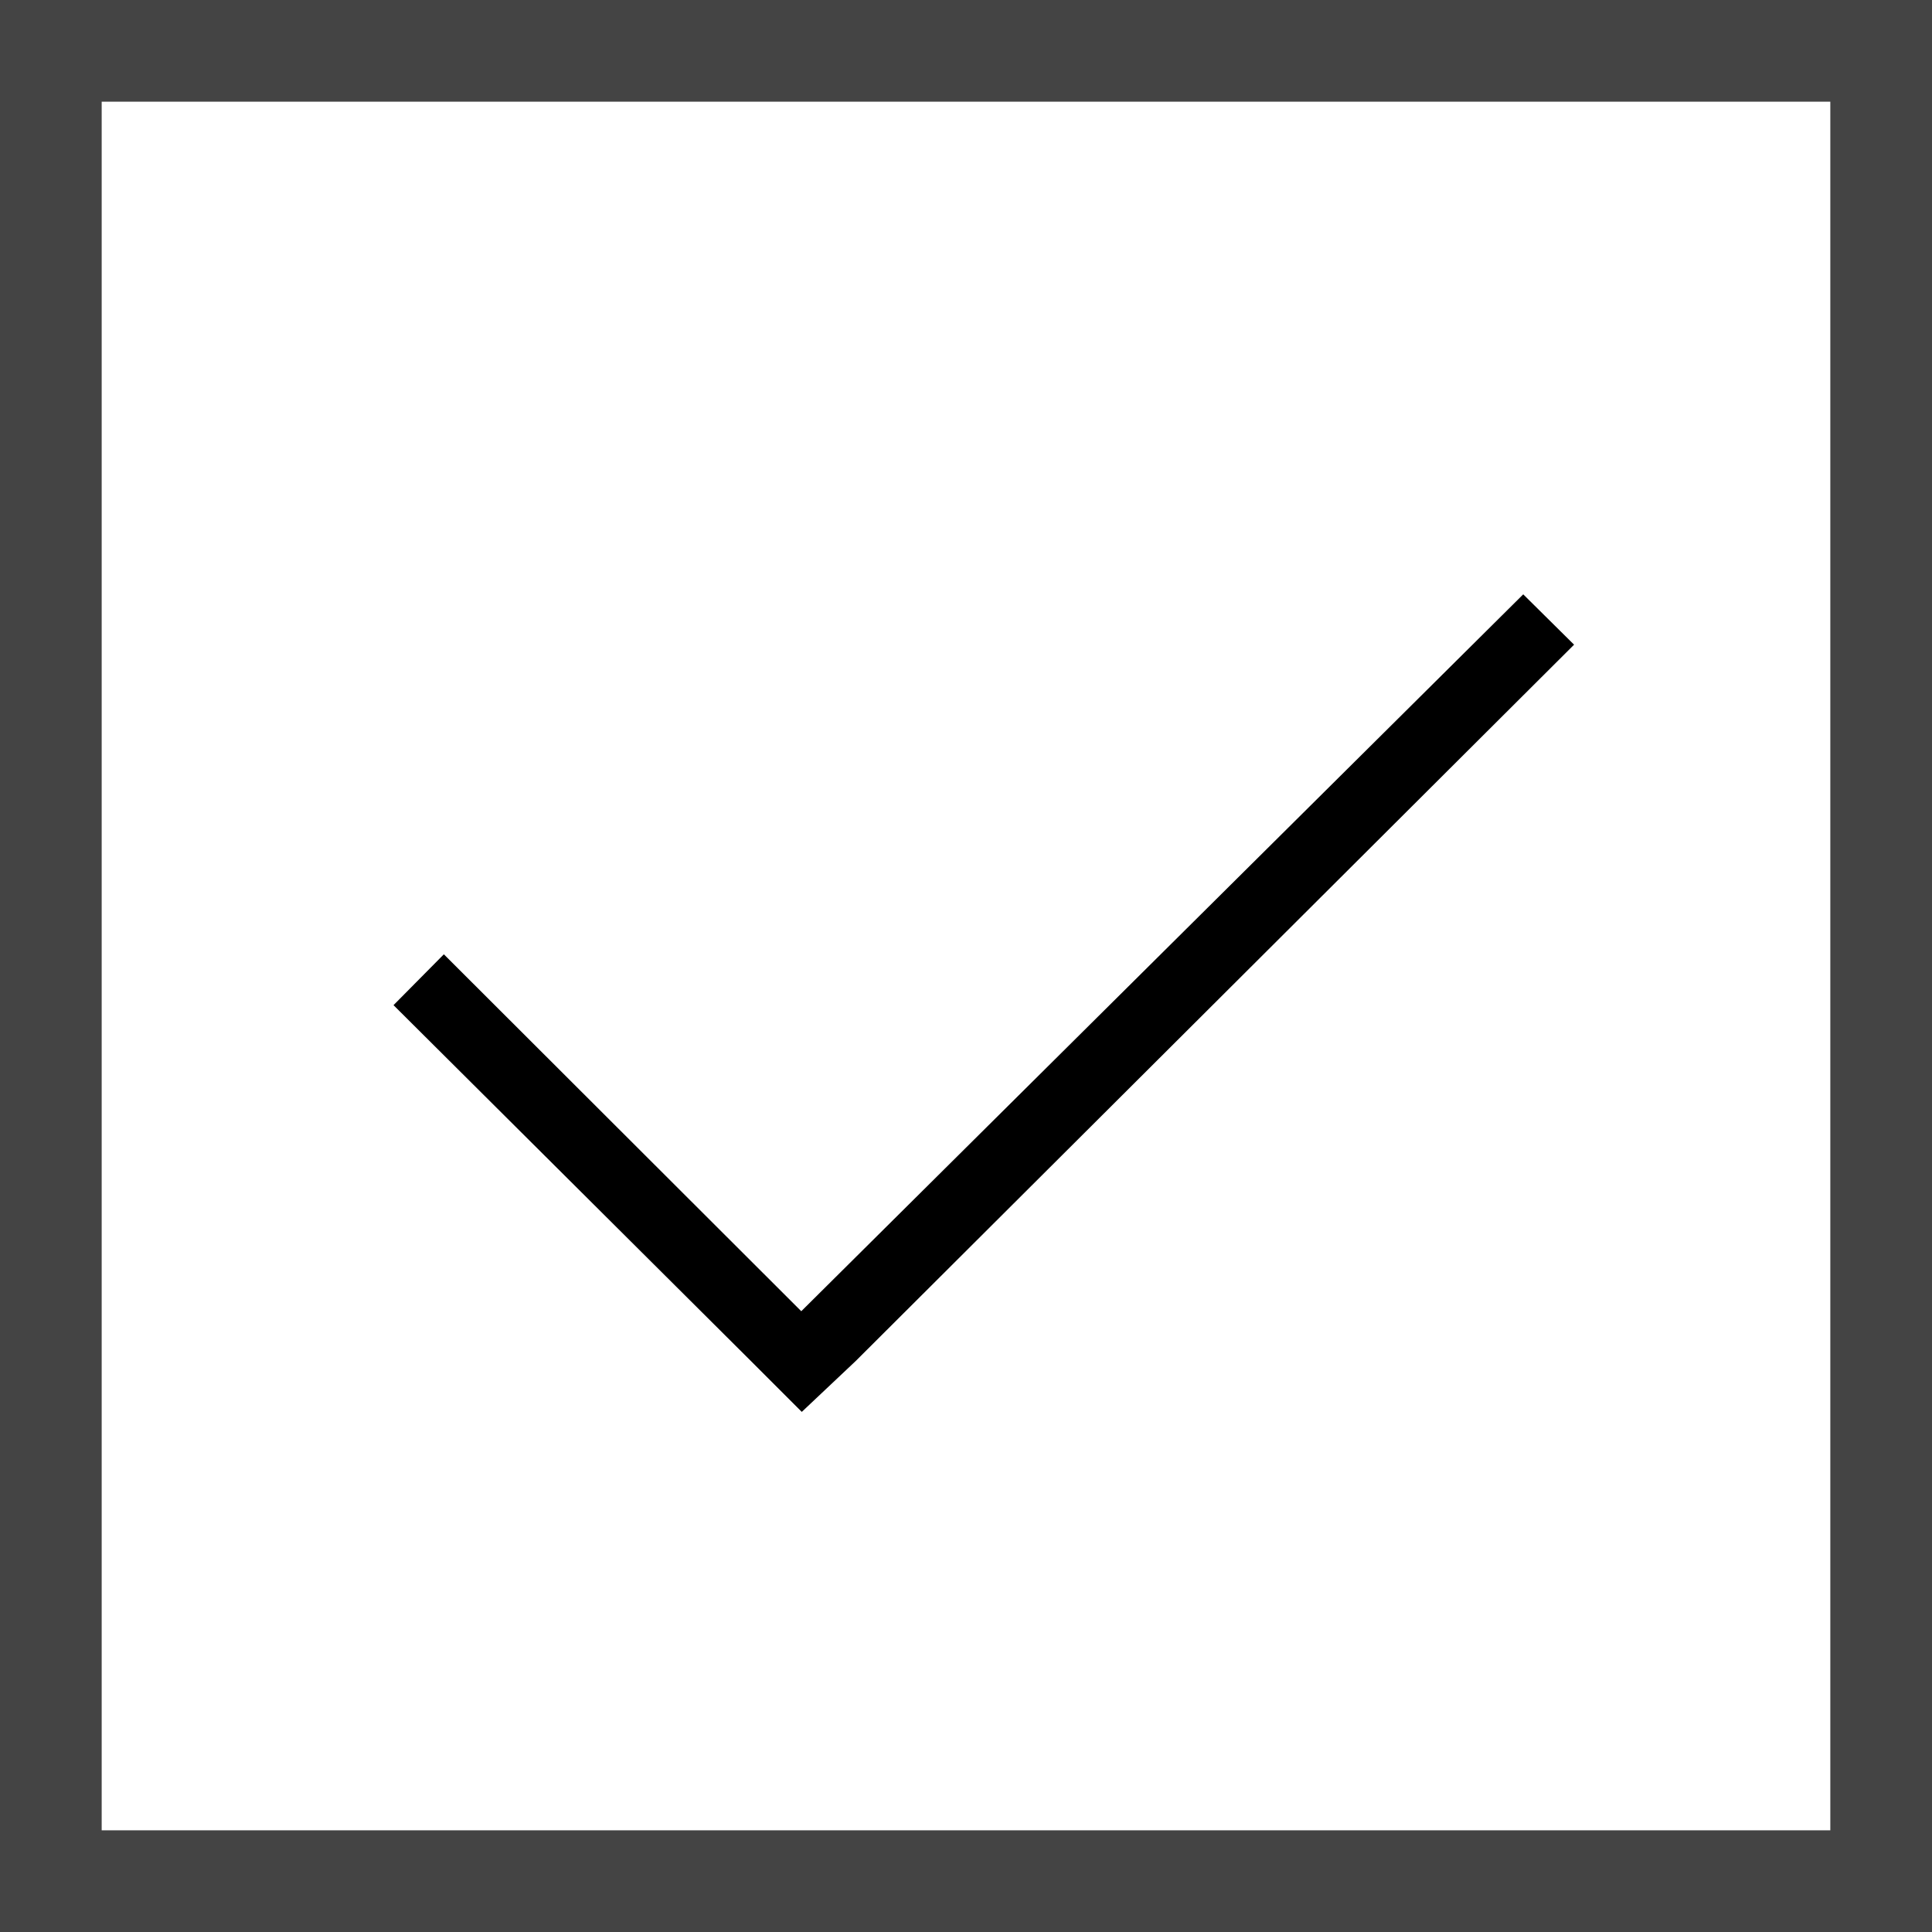
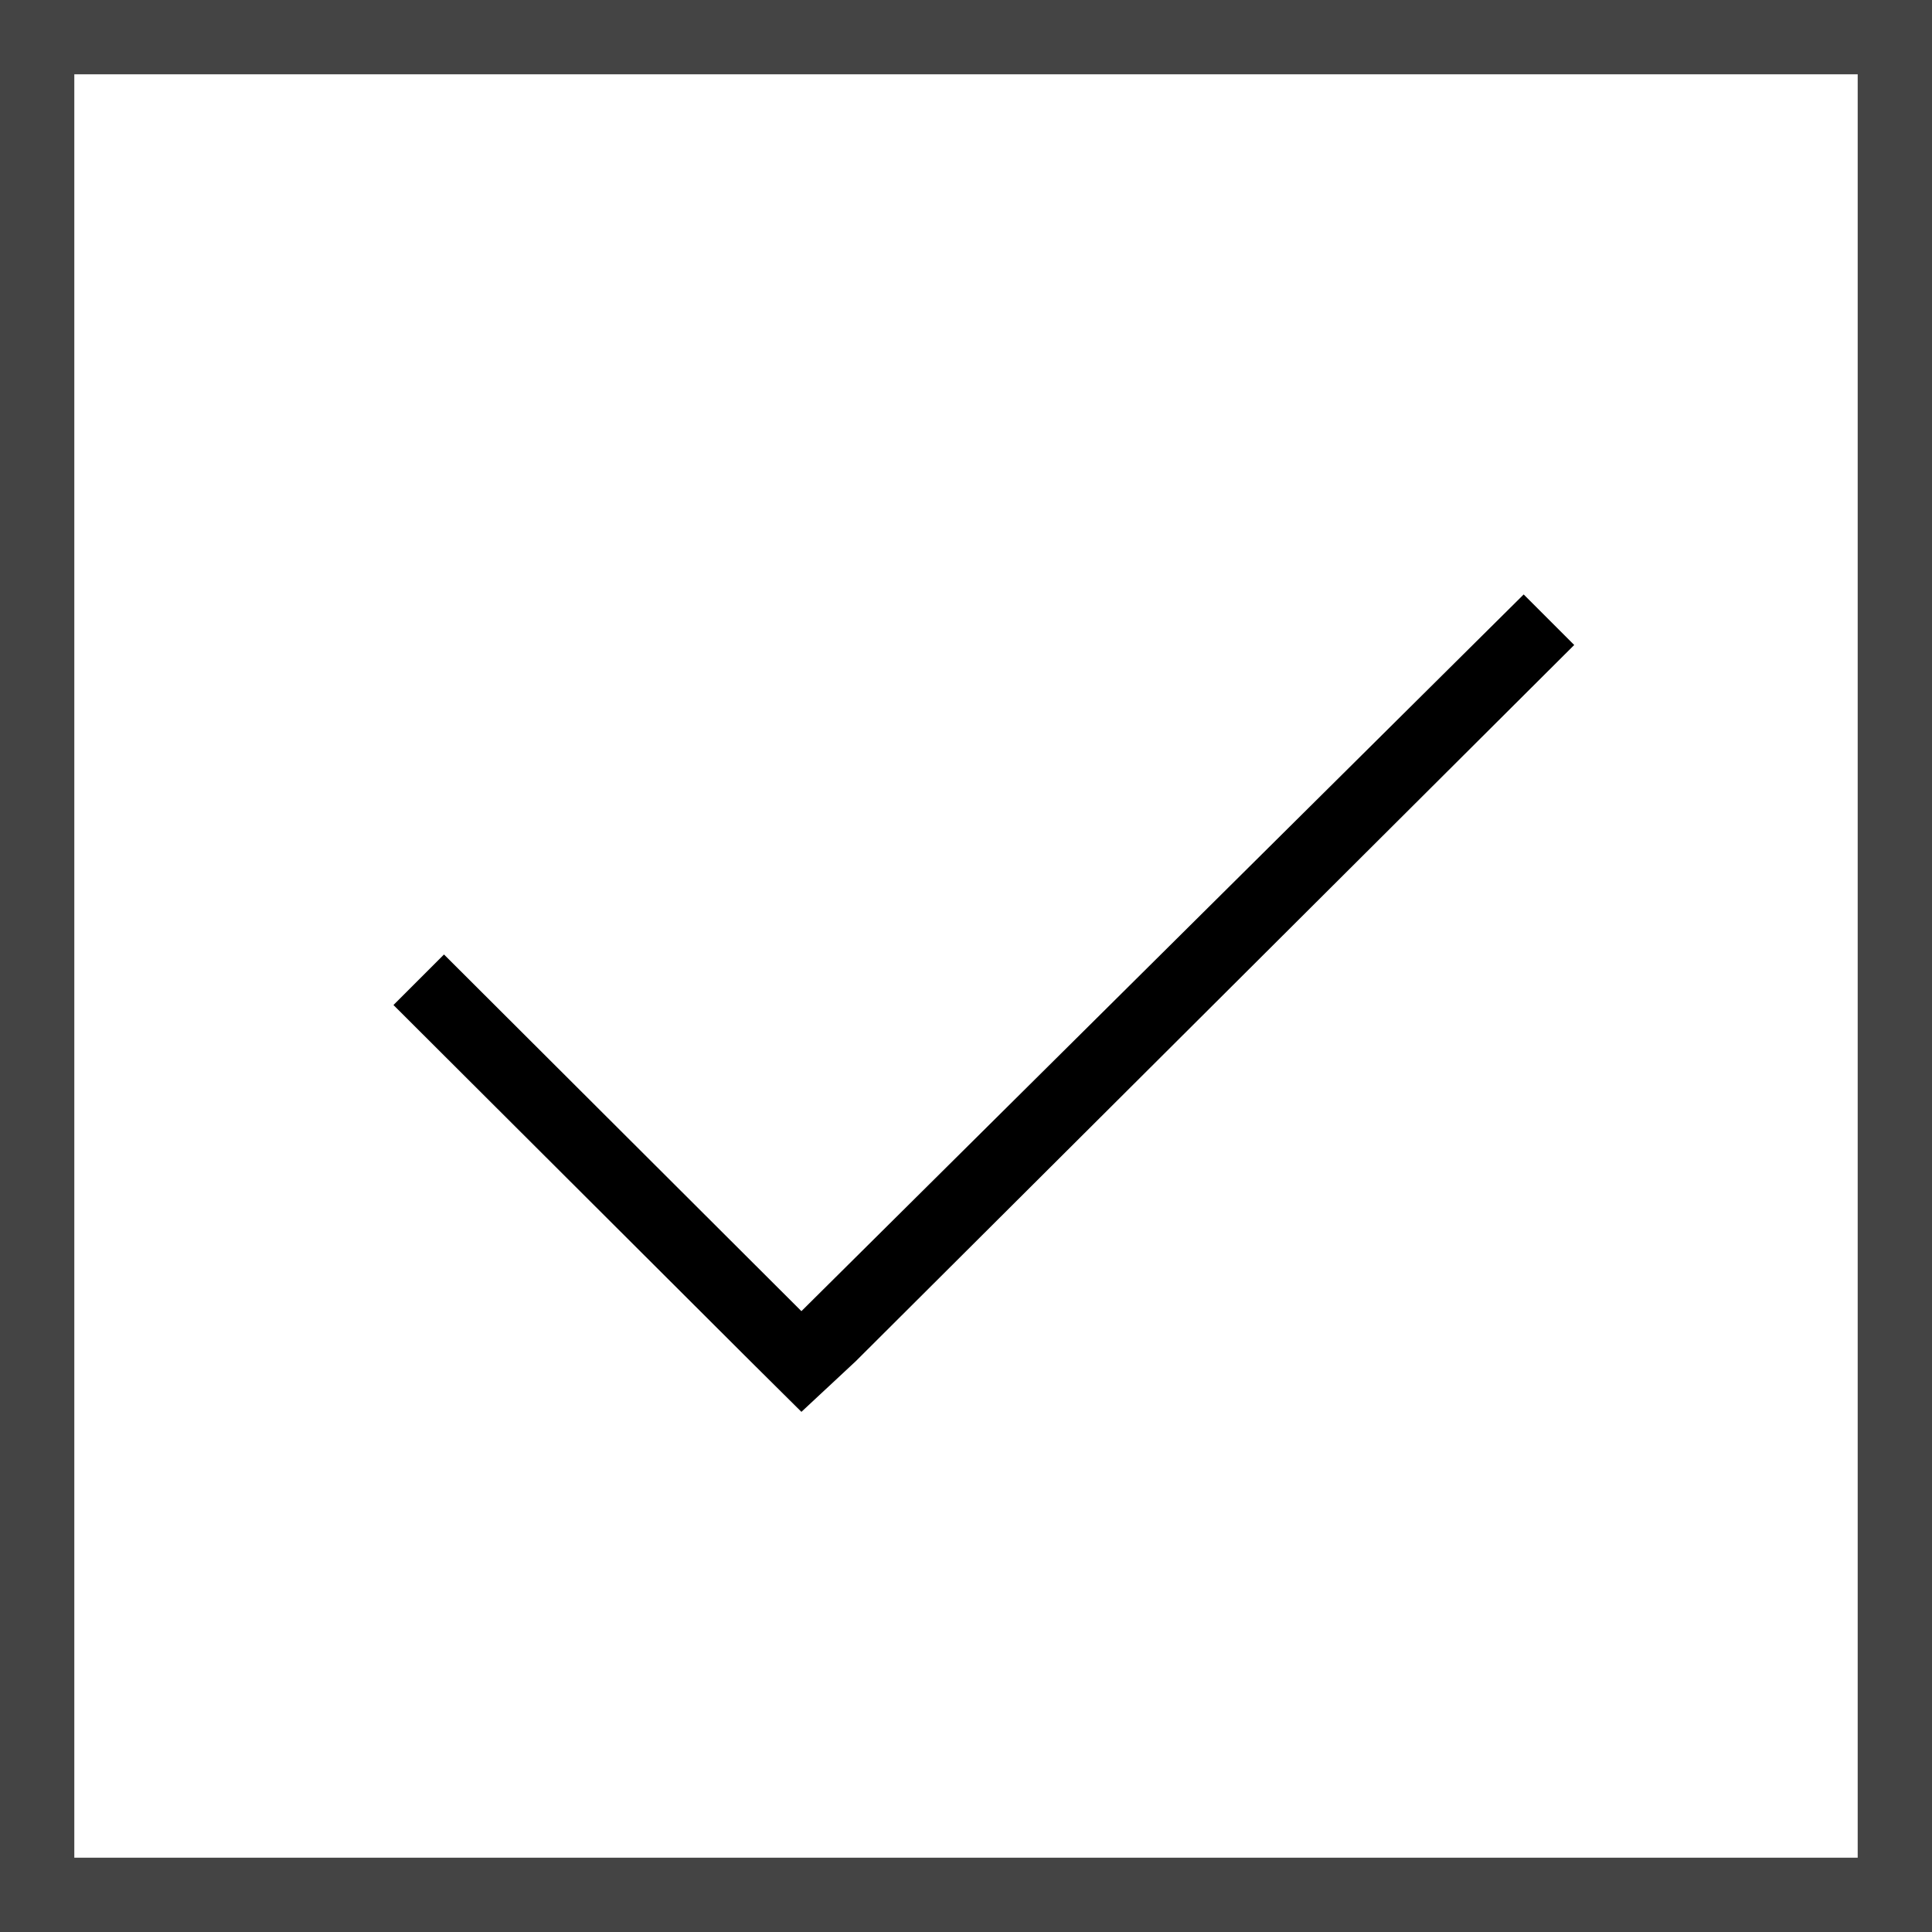
- <svg xmlns="http://www.w3.org/2000/svg" width="38" height="38" fill="none">
-   <path stroke="#444" stroke-width="2" d="M1 1h36v36H1z" />
-   <path d="m30.96 12.68-1-.99-14.2 14.1-7.03-7.02-.99 1 7.03 7 1 1 1.06-1 14.13-14.09Z" fill="#000" />
+ <svg xmlns="http://www.w3.org/2000/svg" width="38" height="38" viewBox="0 0 52 52" fill="none">
+   <path stroke="#444" stroke-width="2" d="M1 1h50v50H1z" />
+   <path d="M42.37 17.36 41.01 16 21.57 35.29l-9.62-9.6-1.36 1.36 9.62 9.6L21.57 38l1.46-1.36 19.34-19.28Z" fill="#000" />
</svg>
